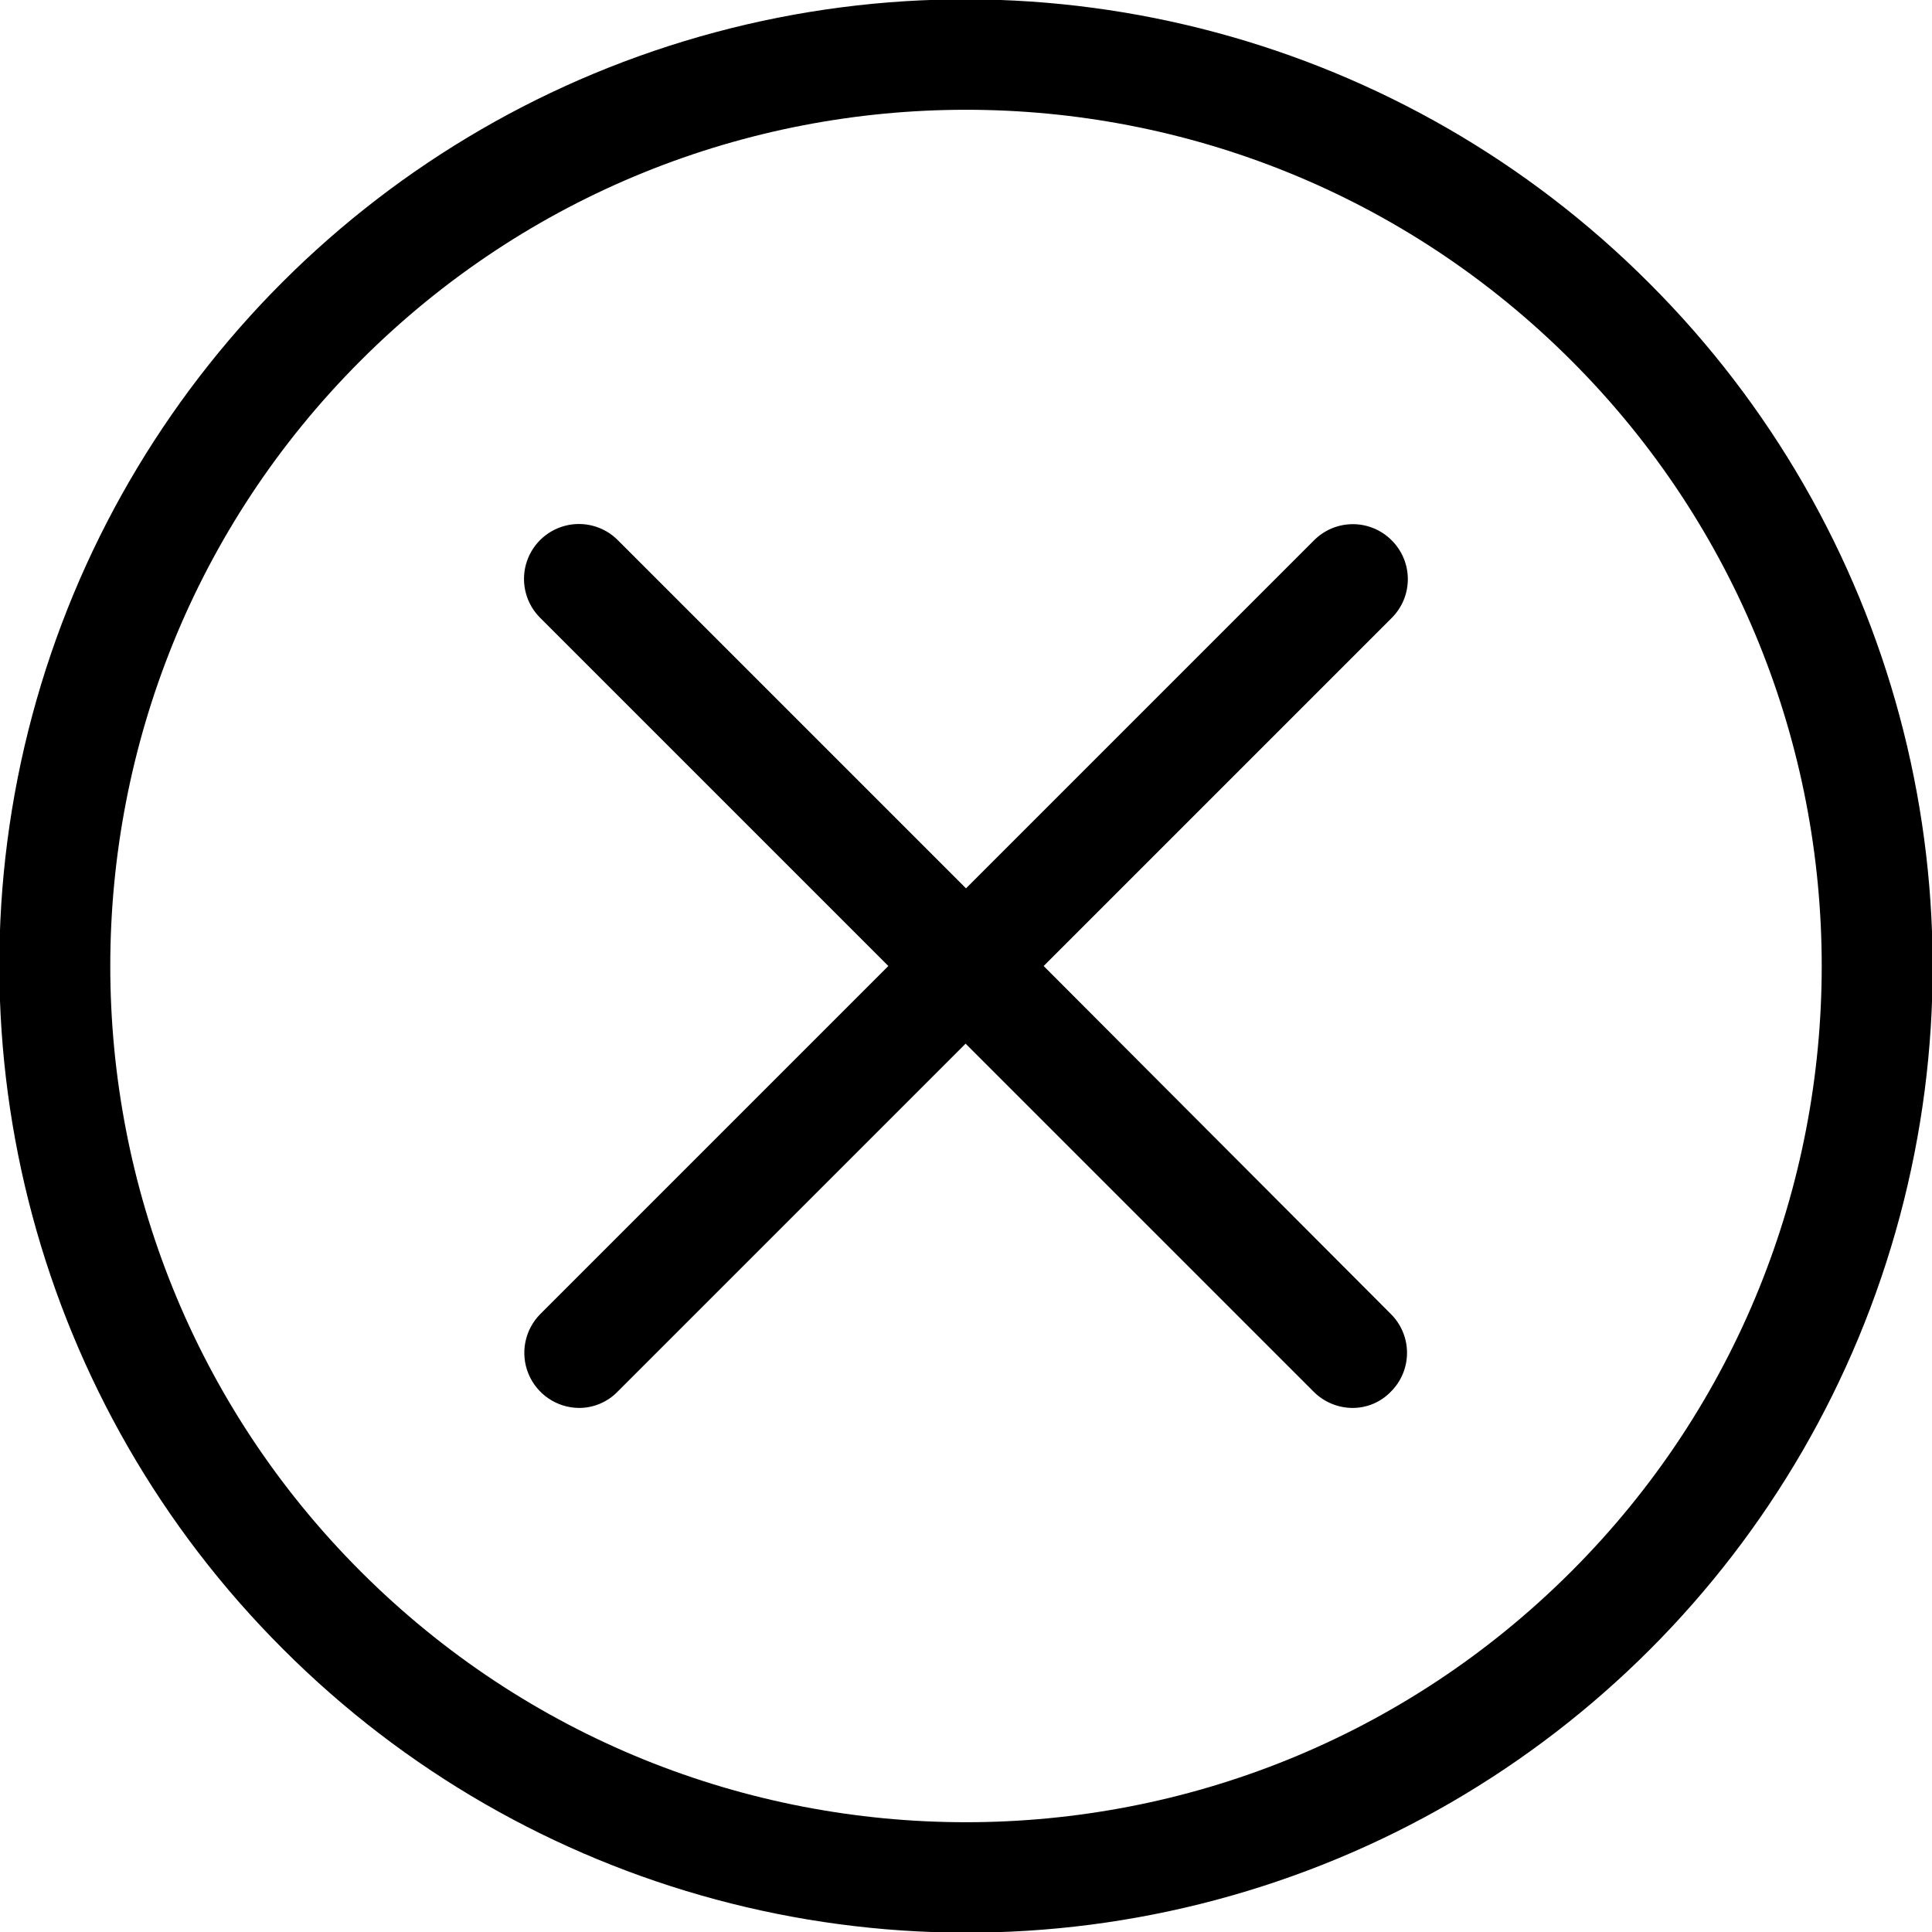
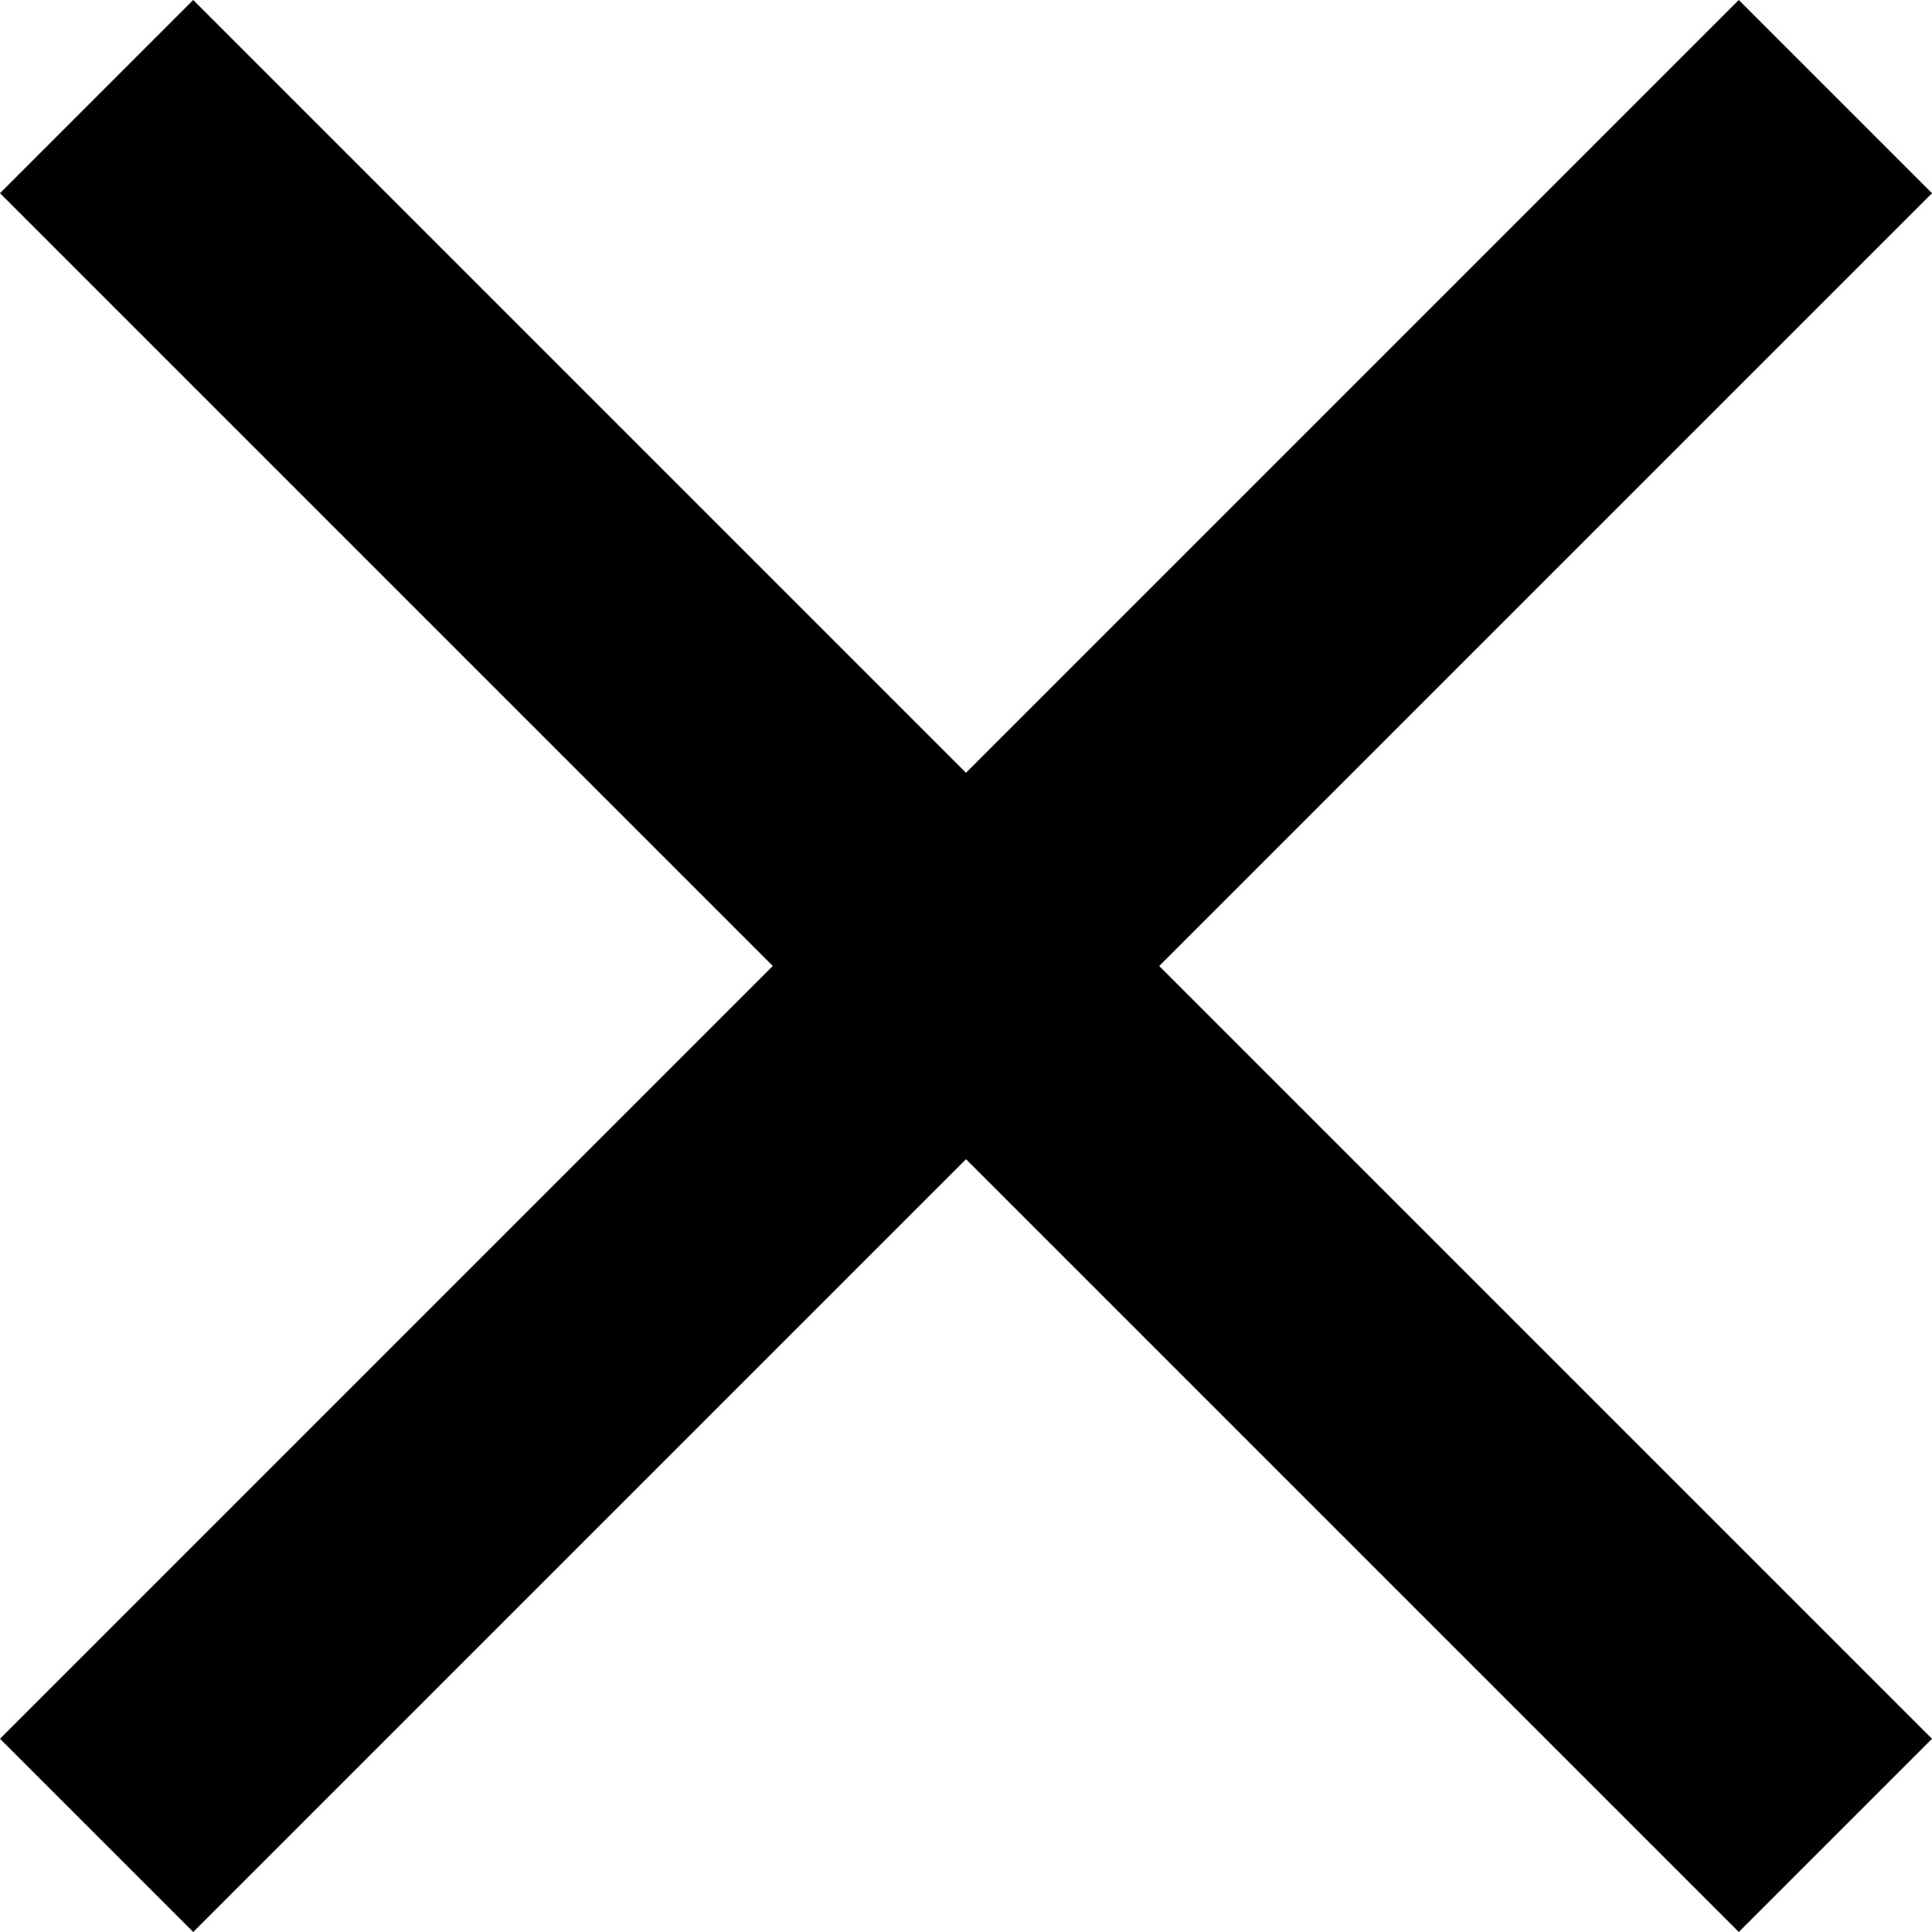
- <svg xmlns="http://www.w3.org/2000/svg" id="cancel" width="475.2" height="475.2" viewBox="0 0 475.2 475.2">
-   <g id="Group_1" data-name="Group 1">
-     <path id="Path_1" data-name="Path 1" d="M405.6,69.6a237.588,237.588,0,1,0-336,336,237.588,237.588,0,1,0,336-336ZM386.5,386.5a210.519,210.519,0,0,1-297.8,0C6.6,304.4,6.6,170.8,88.7,88.7a210.519,210.519,0,0,1,297.8,0C468.6,170.8,468.6,304.4,386.5,386.5Z" />
-     <path id="Path_2" data-name="Path 2" d="M342.3,132.9a13.46,13.46,0,0,0-19.1,0l-85.6,85.6L152,132.9A13.506,13.506,0,1,0,132.9,152l85.6,85.6-85.6,85.6a13.55,13.55,0,0,0,9.5,23.1,13.173,13.173,0,0,0,9.5-4l85.6-85.6,85.6,85.6a13.588,13.588,0,0,0,9.5,4,13.01,13.01,0,0,0,9.5-4,13.46,13.46,0,0,0,0-19.1l-85.4-85.6L342.3,152A13.46,13.46,0,0,0,342.3,132.9Z" />
-   </g>
+ <svg xmlns="http://www.w3.org/2000/svg" width="357" height="357" viewBox="0 0 357 357">
+   <path id="Forma_1" data-name="Forma 1" d="M357,35.7,321.3,0,178.5,142.8,35.7,0,0,35.7,142.8,178.5,0,321.3,35.7,357,178.5,214.2,321.3,357,357,321.3,214.2,178.5Z" />
</svg>
